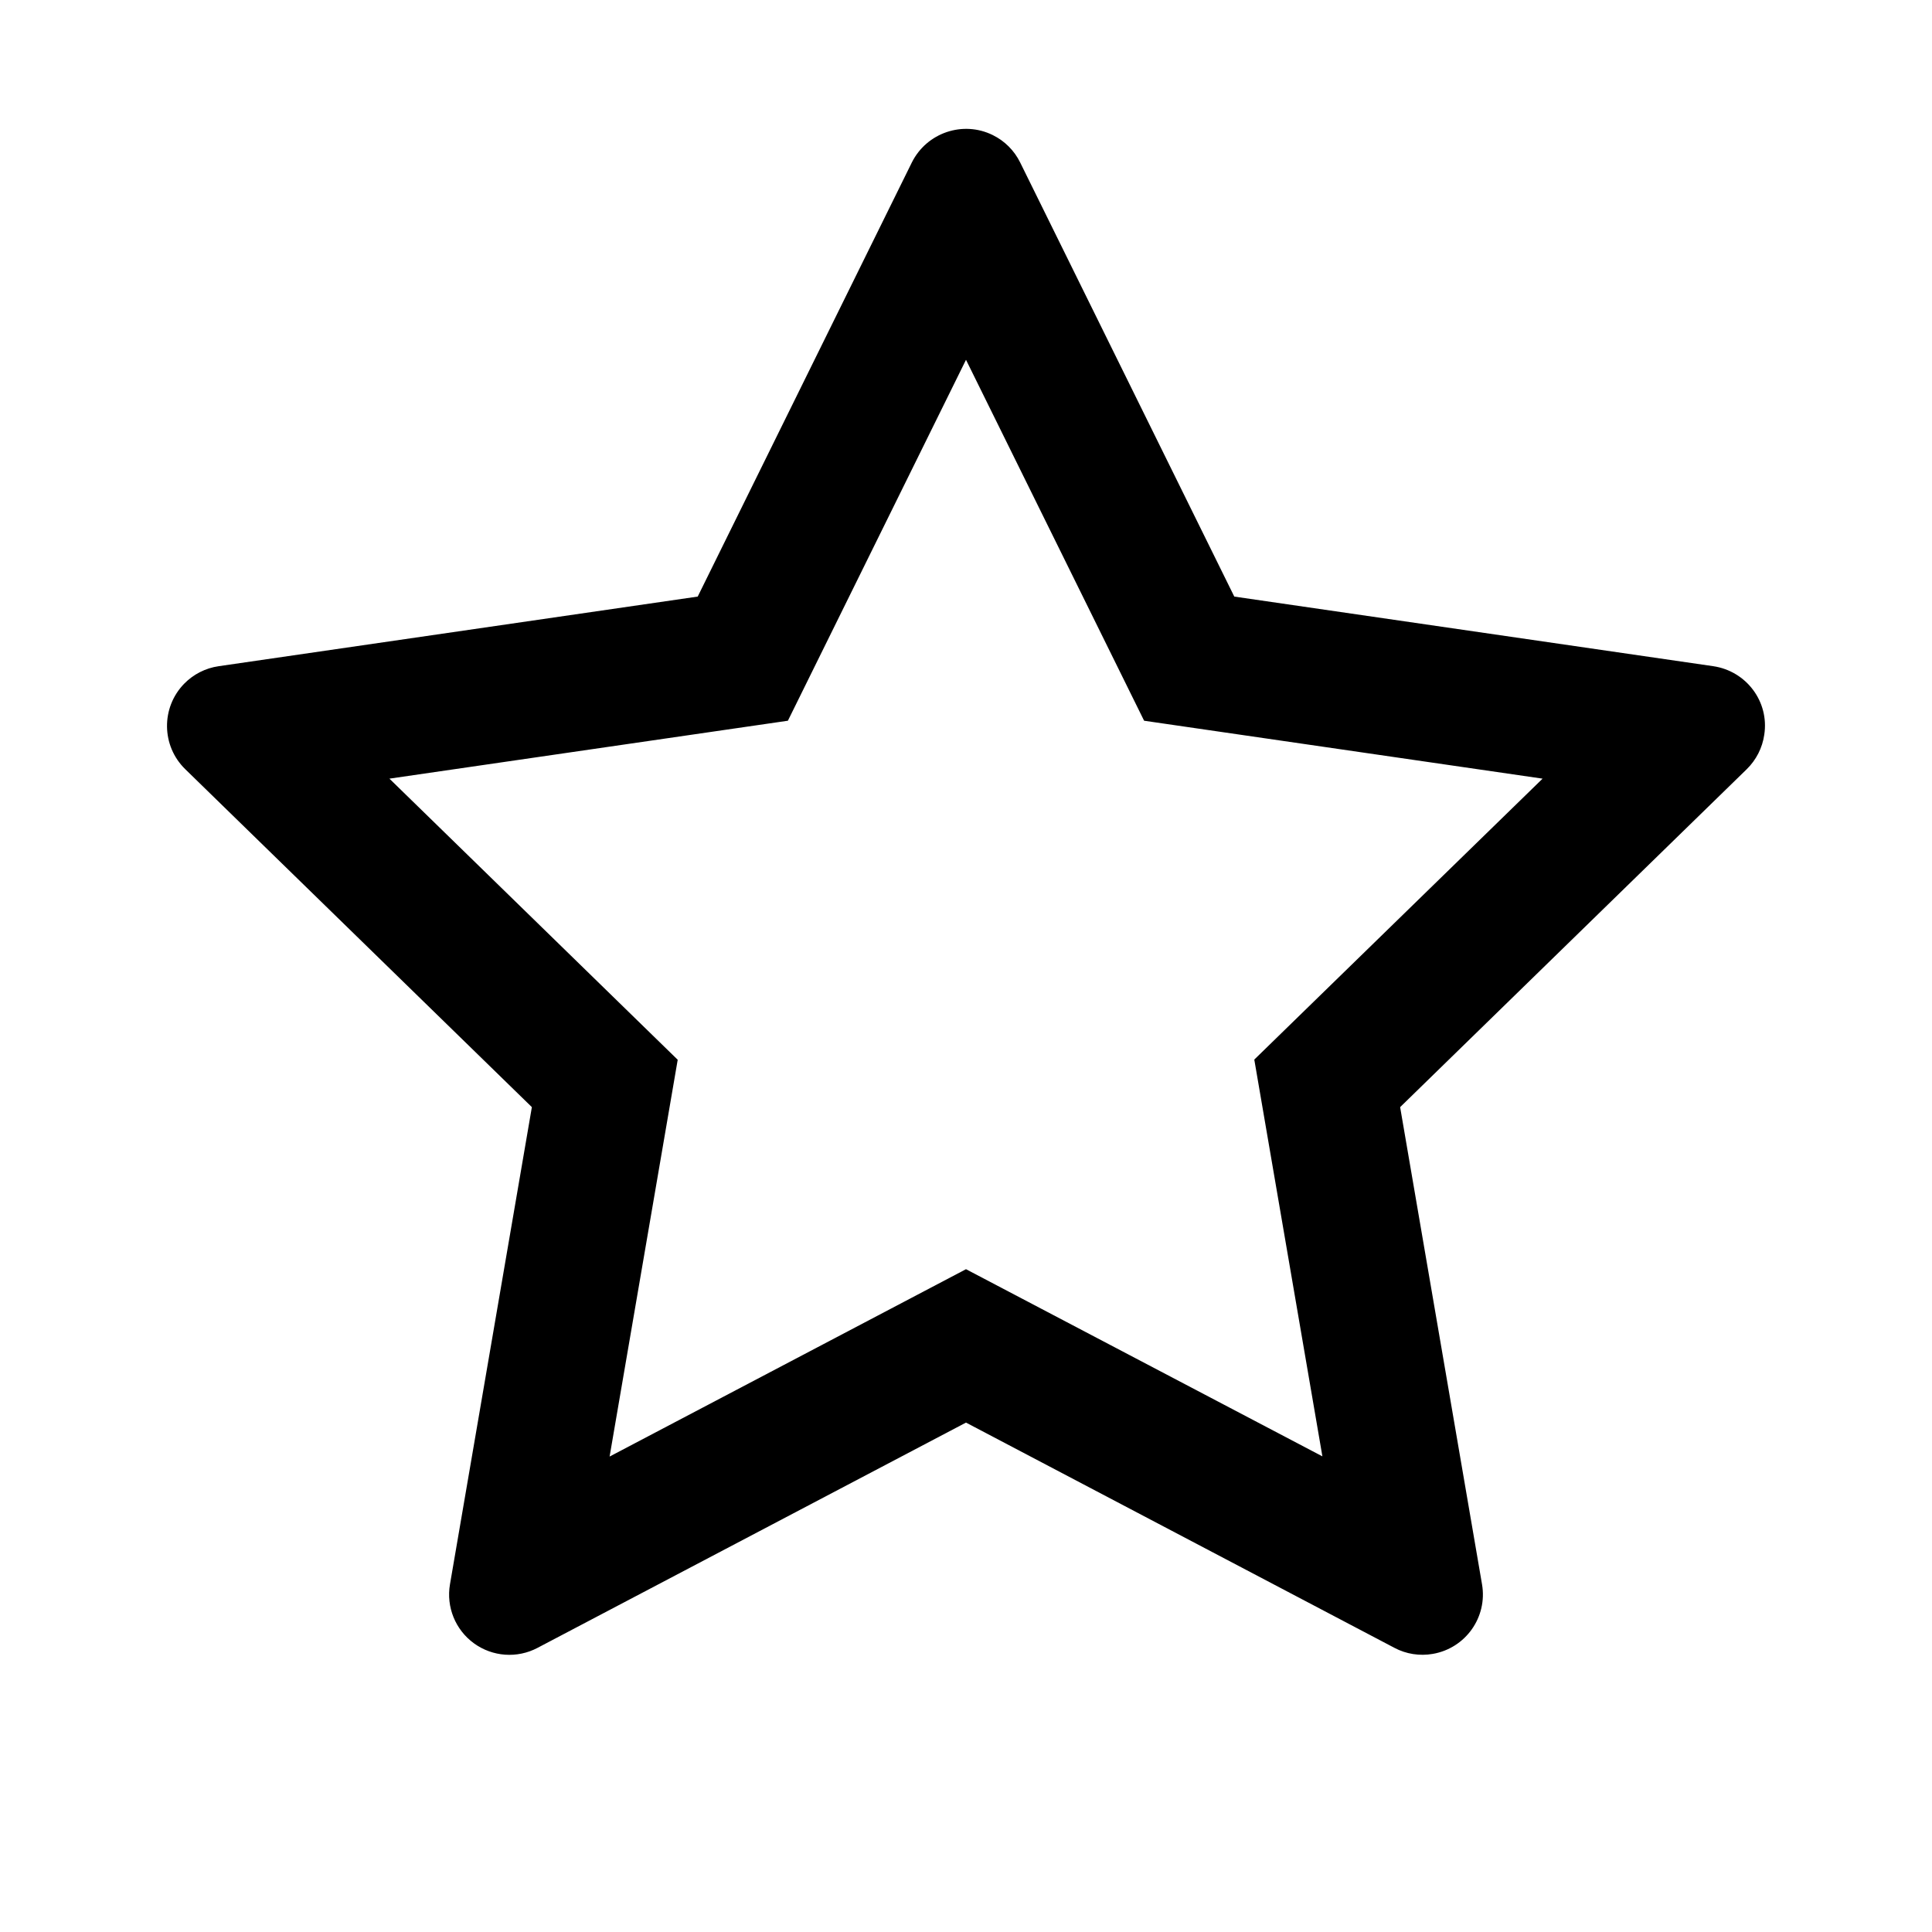
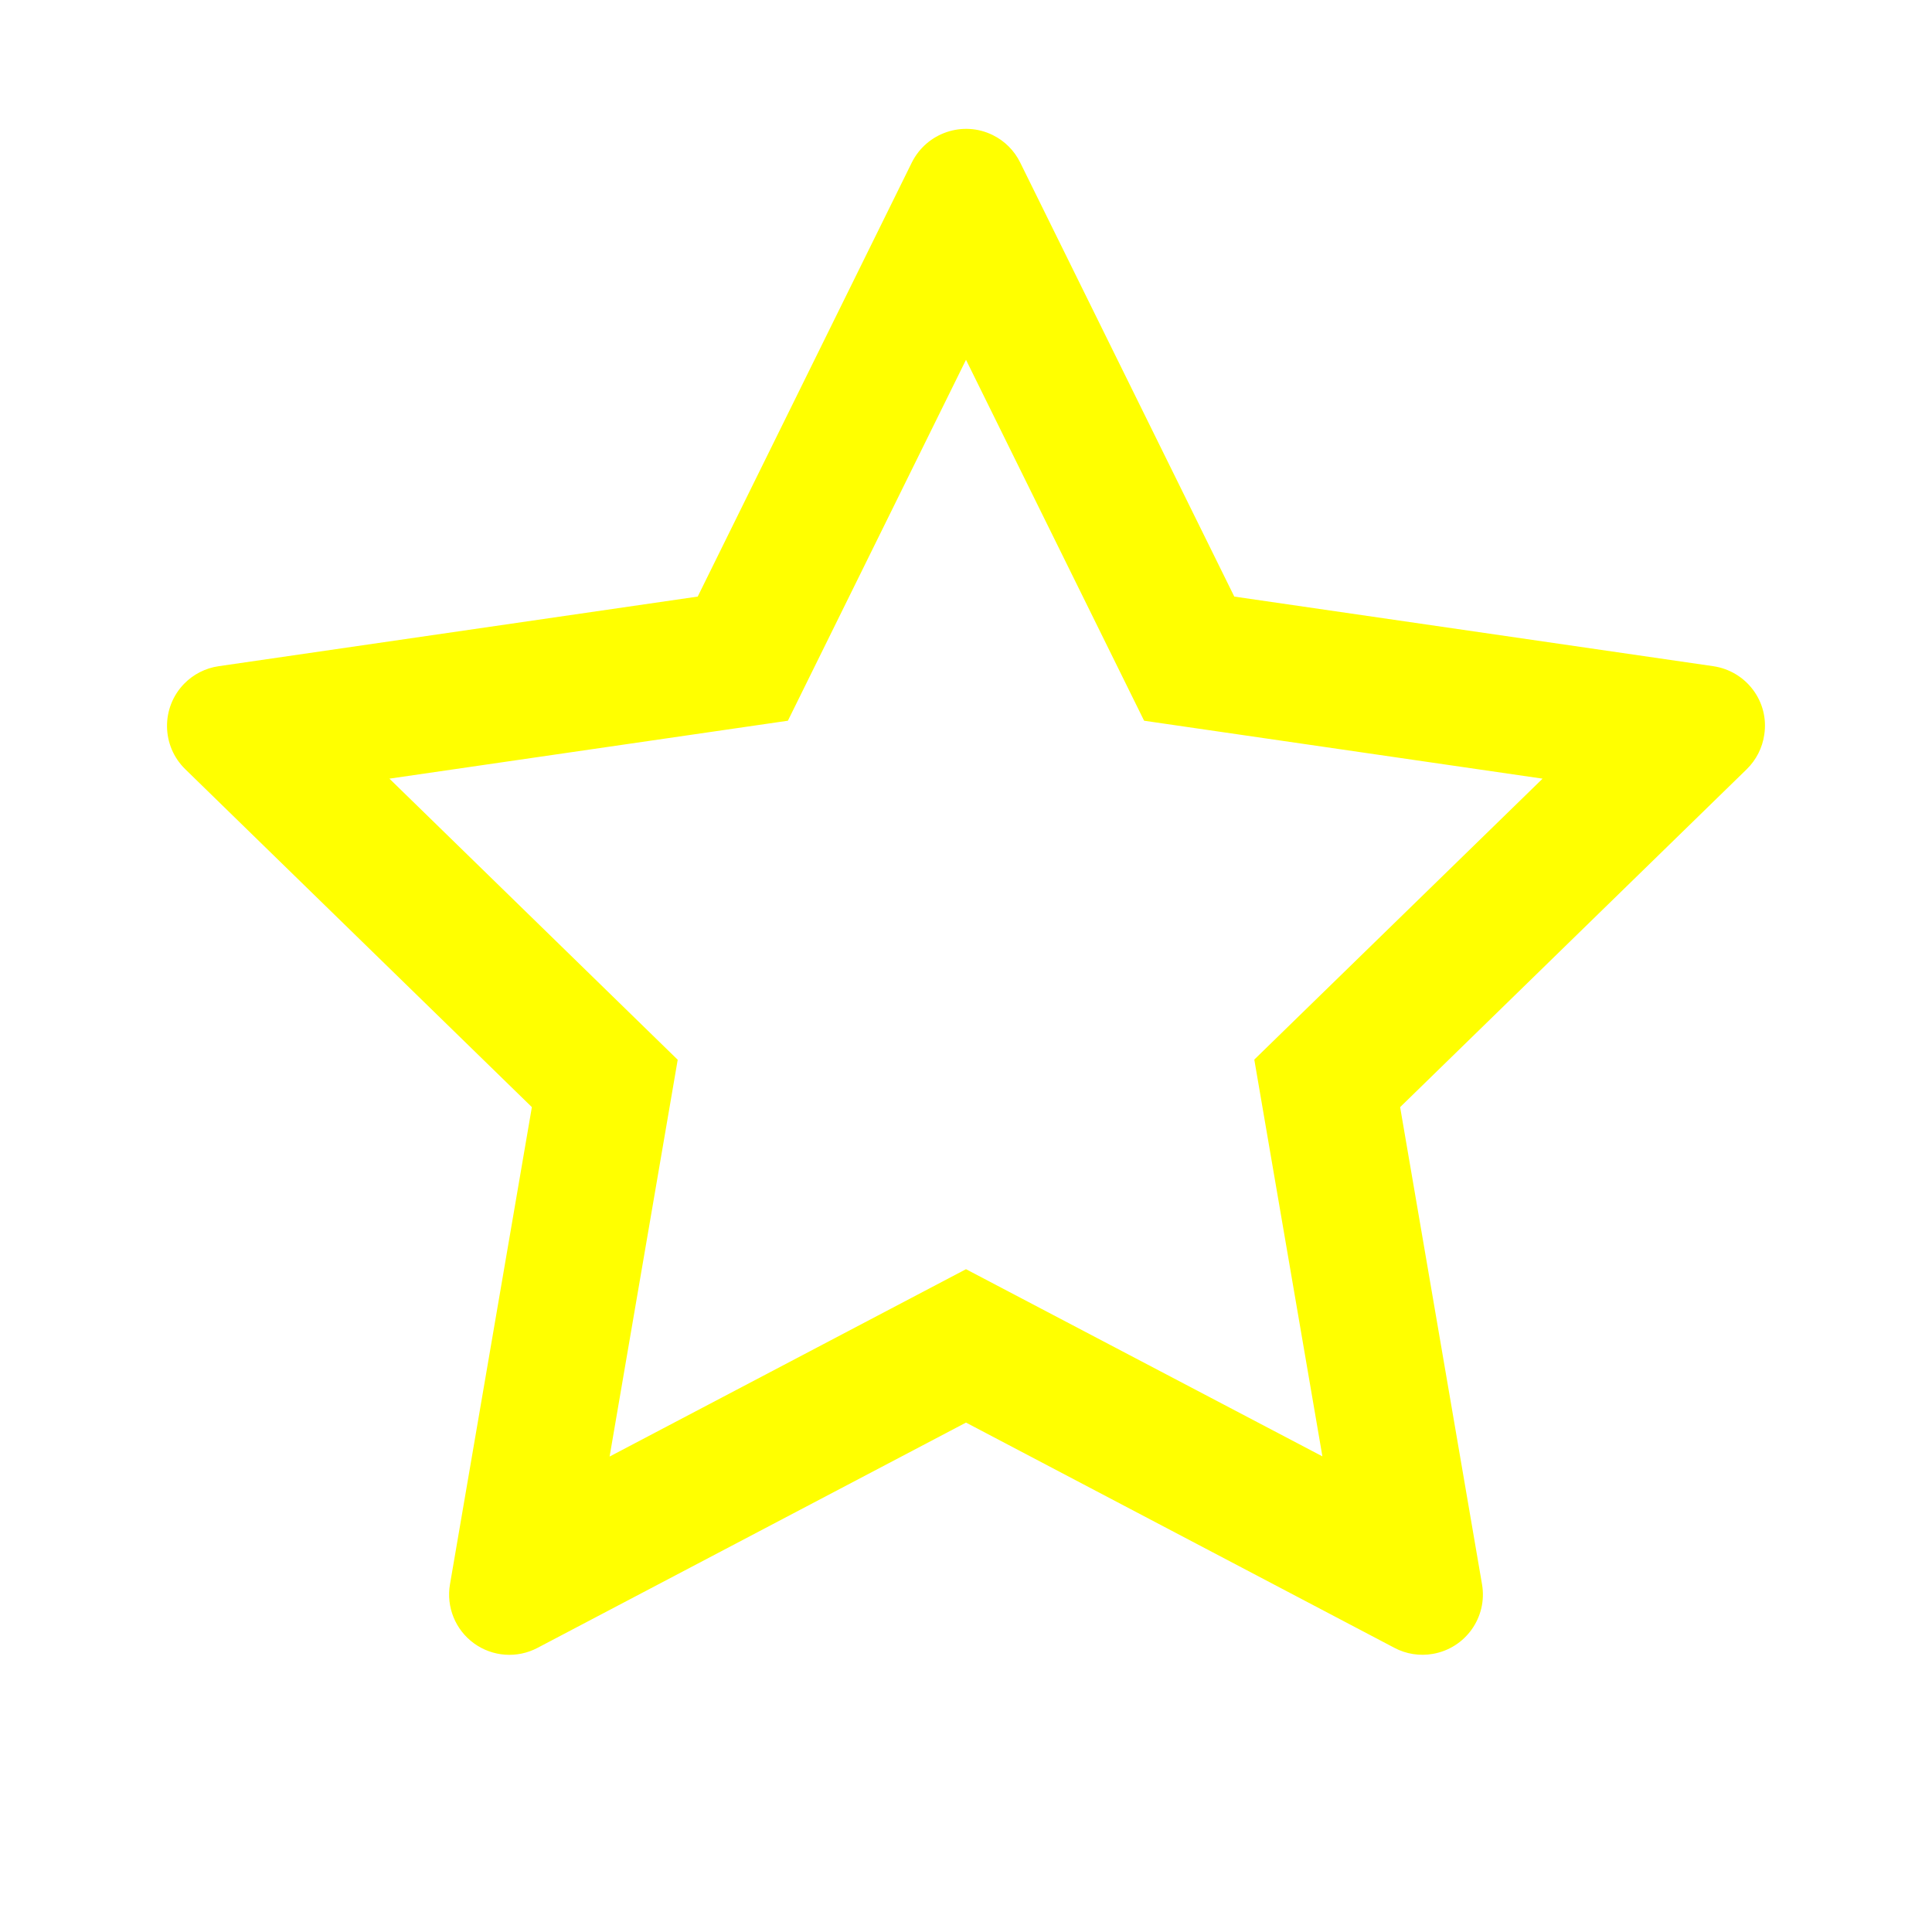
<svg xmlns="http://www.w3.org/2000/svg" width="1024" height="1024" viewBox="0 0 1024 1024">
-   <path fill="currentColor" d="m908.1 353.1l-253.9-36.9L540.7 86.1c-3.1-6.3-8.2-11.4-14.5-14.5c-15.8-7.8-35-1.3-42.9 14.5L369.8 316.2l-253.9 36.9c-7 1-13.4 4.3-18.3 9.3a32.05 32.05 0 0 0 .6 45.3l183.7 179.1l-43.4 252.9a31.95 31.95 0 0 0 46.4 33.7L512 754l227.1 119.4c6.2 3.3 13.4 4.4 20.3 3.2c17.4-3 29.1-19.5 26.1-36.9l-43.4-252.9l183.7-179.1c5-4.9 8.3-11.3 9.3-18.3c2.7-17.5-9.5-33.7-27-36.3M664.8 561.6l36.1 210.3L512 672.7L323.1 772l36.1-210.3l-152.8-149L417.6 382L512 190.7L606.4 382l211.2 30.7z" />
+   <path fill="yellow" d="m908.1 353.1l-253.9-36.9L540.7 86.1c-3.1-6.3-8.2-11.4-14.5-14.5c-15.8-7.8-35-1.3-42.9 14.5L369.8 316.2l-253.9 36.9c-7 1-13.4 4.3-18.3 9.3a32.05 32.05 0 0 0 .6 45.3l183.7 179.1l-43.4 252.9a31.95 31.95 0 0 0 46.4 33.7L512 754l227.1 119.4c6.2 3.3 13.4 4.4 20.3 3.2c17.4-3 29.1-19.5 26.1-36.9l-43.4-252.9l183.7-179.1c5-4.9 8.3-11.3 9.3-18.3c2.7-17.5-9.5-33.7-27-36.3M664.8 561.6l36.1 210.3L512 672.7L323.1 772l36.1-210.3l-152.8-149L417.6 382L512 190.7L606.4 382l211.2 30.7z" />
</svg>
